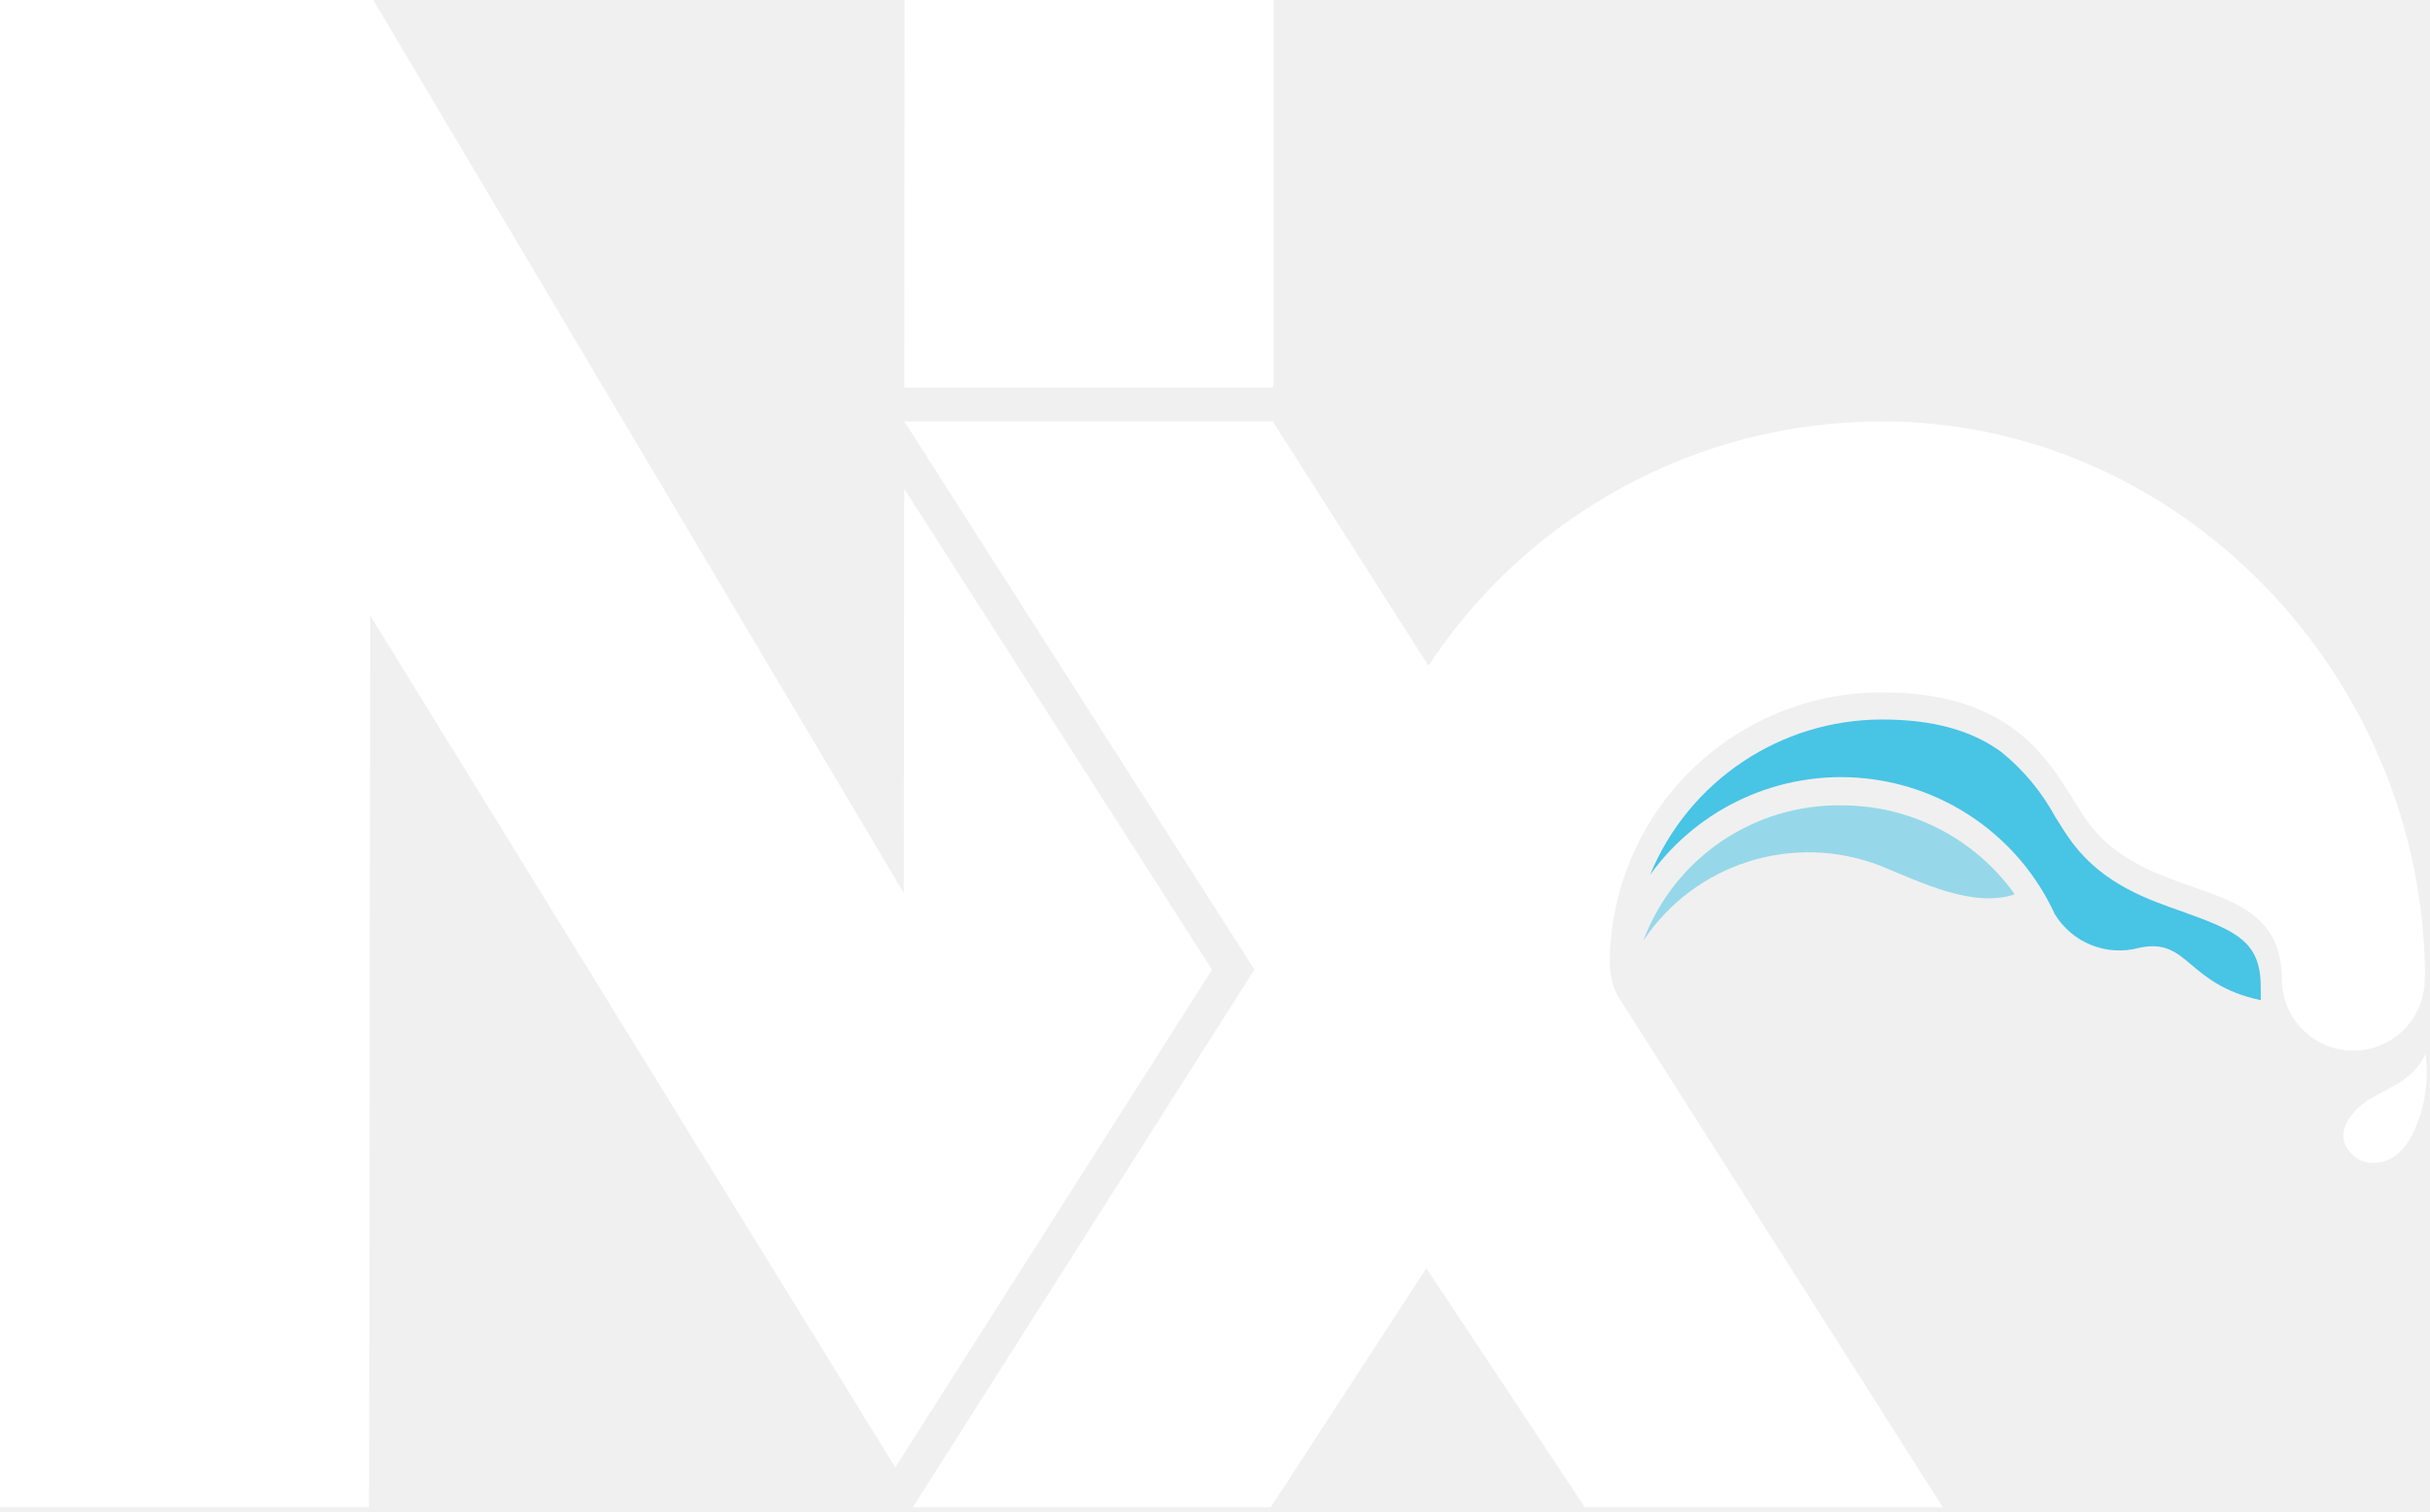
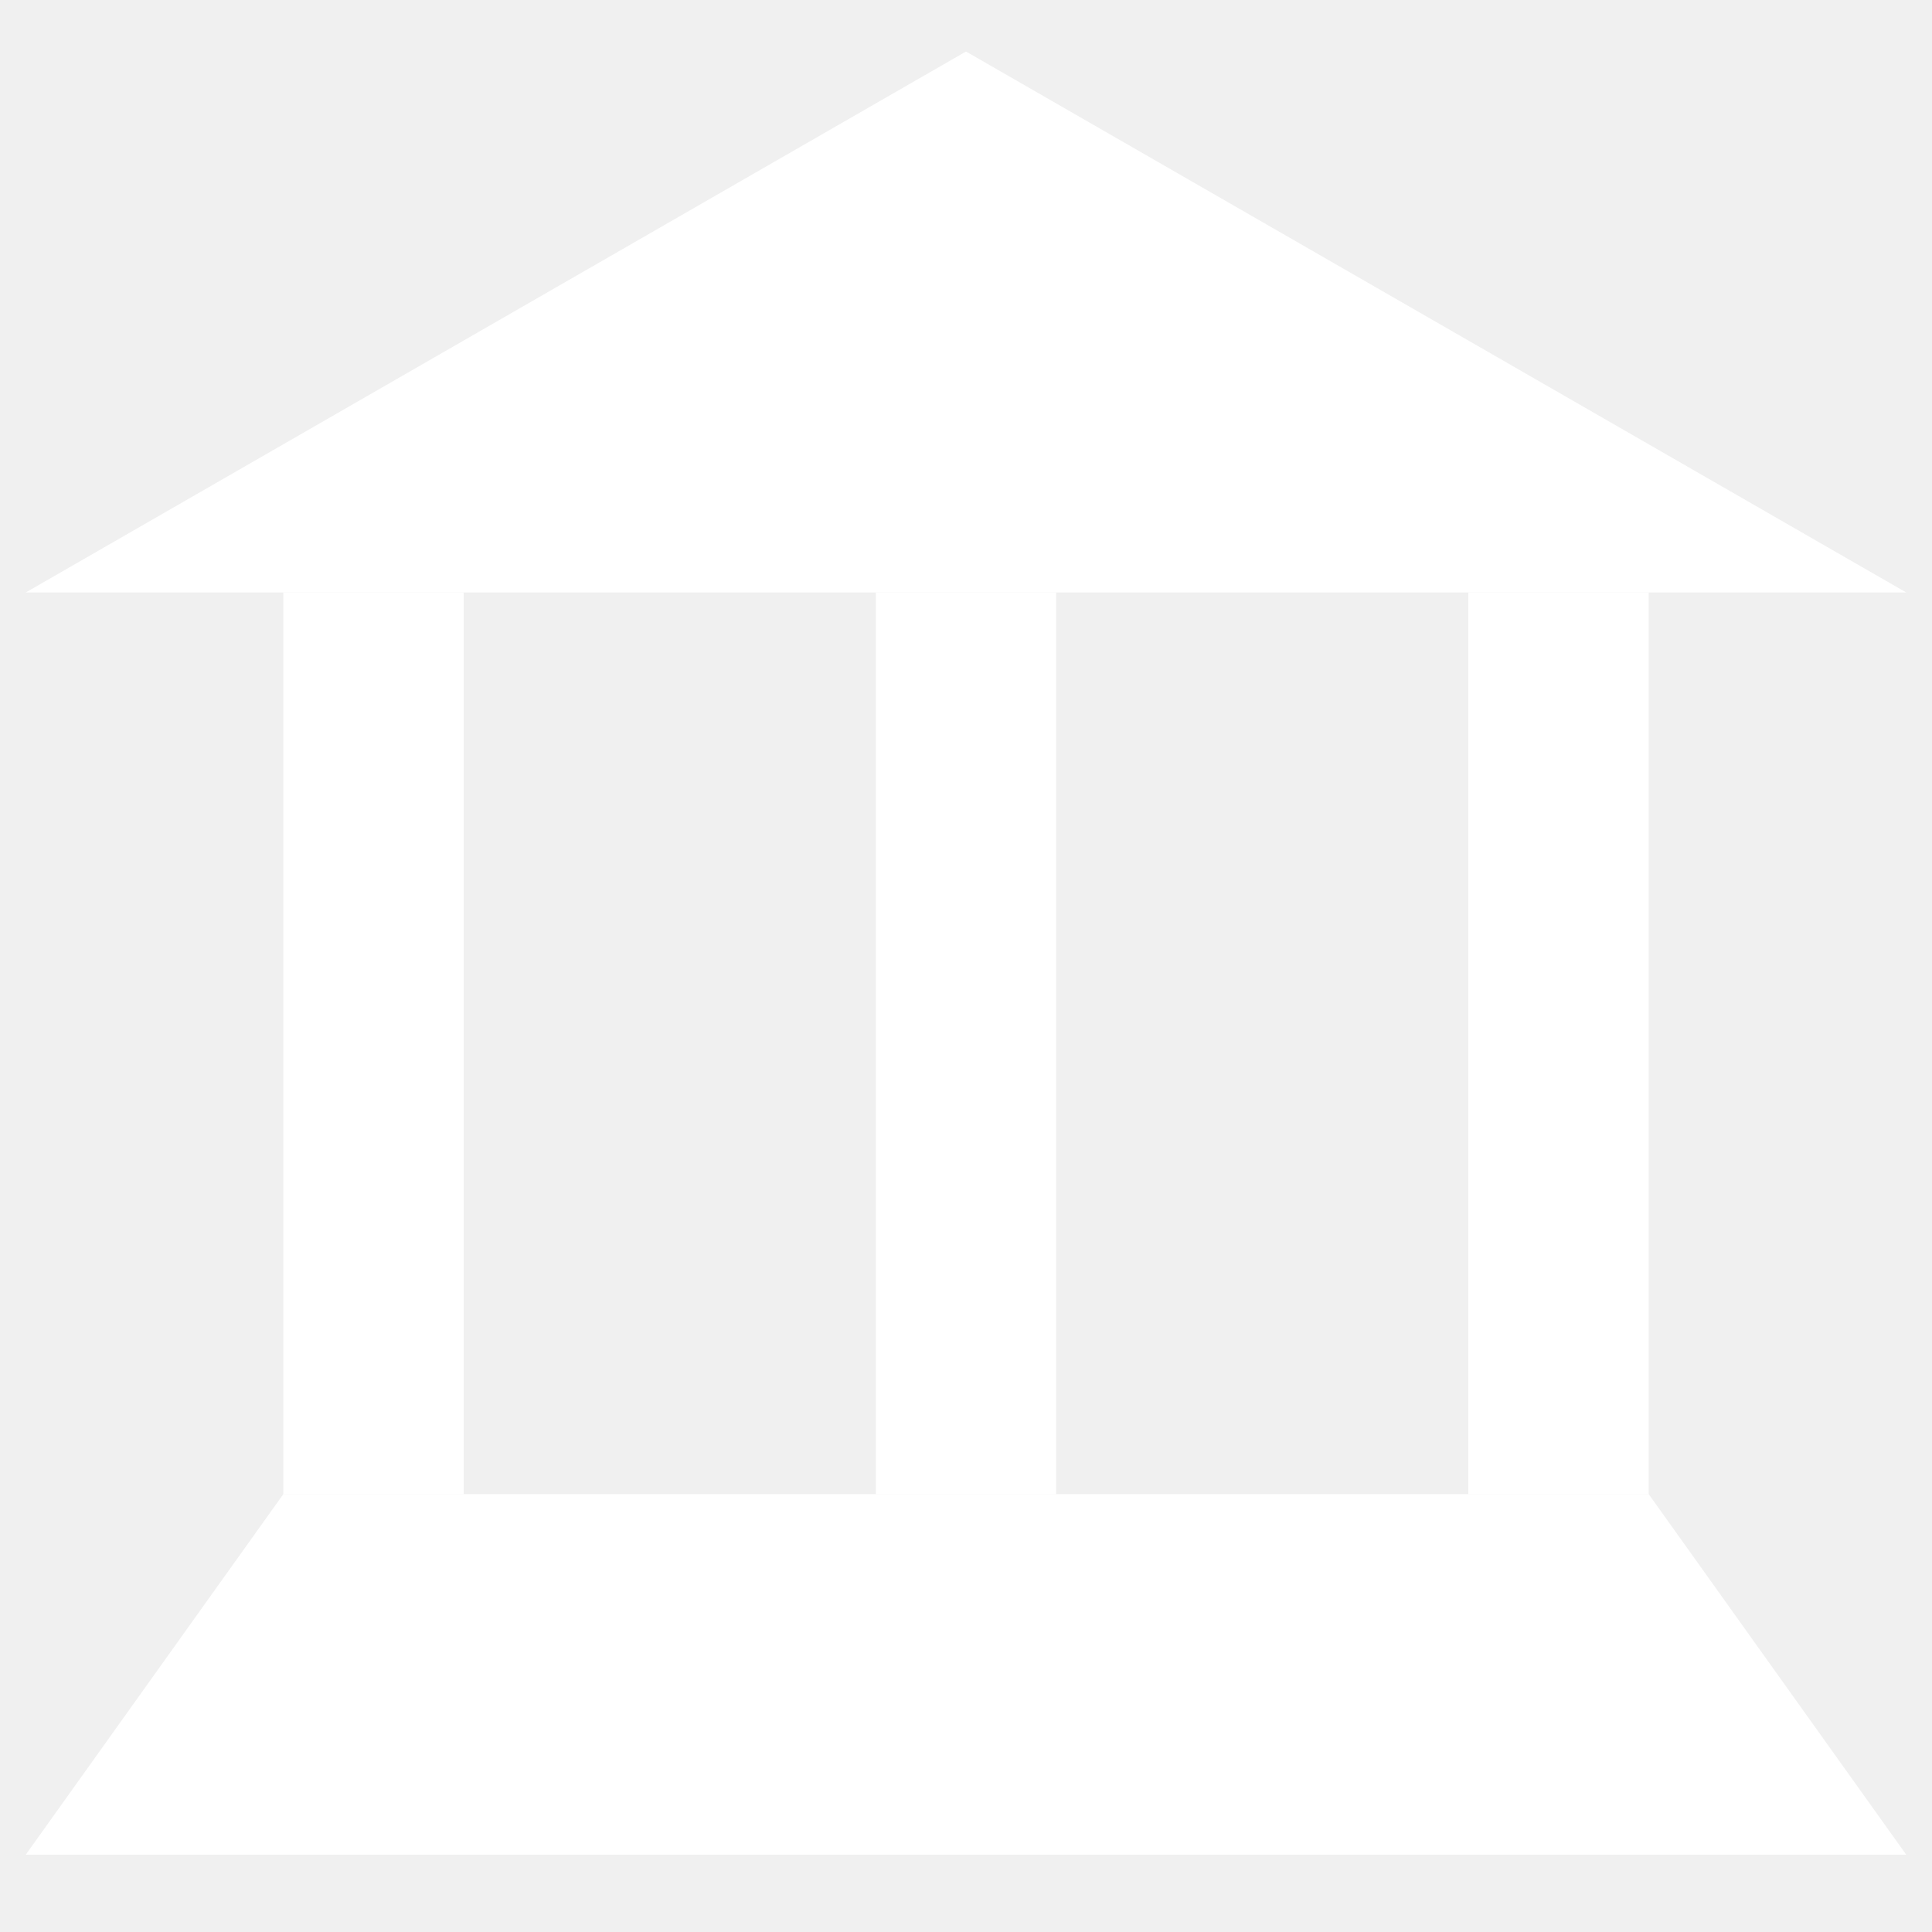
- <svg xmlns="http://www.w3.org/2000/svg" width="262px" height="163px" viewBox="0 0 262 163" version="1.1">
-   <g id="Styles-&amp;-Quick-Wins" stroke="none" stroke-width="1" fill="none" fill-rule="evenodd">
-     <g id="Nx---Quick-Wins" transform="translate(-476, -1284)" fill-rule="nonzero">
-       <g id="Logos" transform="translate(-11, 782)">
-         <g id="Nx_Flat_White" transform="translate(487, 502)">
-           <polygon id="Path" fill="#FFFFFF" points="130.68 104.59 97.49 52.71 97.44 96.3 40.24 0 0 0 0 162.57 39.79 162.57 39.92 66.39 96.53 158.26" />
-           <polygon id="Path" fill="#FFFFFF" points="97.5 41.79 137.24 41.79 137.33 41.33 137.33 0 97.54 0 97.49 41.33" />
-           <path d="M198.66,86.86 C189.14,86.68 180.539,92.516 177.19,101.43 C182.765,93.093 193.38,89.743 202.73,93.37 C207.05,95.13 212.73,97.97 217.23,96.45 C212.95,90.444 206.035,86.873 198.66,86.86 L198.66,86.86 Z" id="Path" fill="#96D8E9" />
-           <path d="M243.75,106.42 C243.75,101.55 241.1,100.42 235.6,98.42 C231.52,97 226.89,95.4 223.52,91 C222.86,90.13 222.25,89.15 221.6,88.11 C220.144,85.416 218.169,83.037 215.79,81.11 C212.58,78.75 208.37,77.6 202.91,77.6 C191.954,77.608 182.084,84.221 177.91,94.35 C183.187,87.028 191.957,83.061 200.94,83.931 C209.924,84.802 217.768,90.381 221.54,98.58 C223.425,101.69 227.141,103.175 230.65,102.22 C236.02,101.07 235.65,106.15 243.76,107.87 L243.75,106.42 Z" id="Path" fill="#48C4E5" />
-           <path d="M261.46,105.38 L261.46,105.27 C261.34,73.03 235.17,45.45 202.91,45.45 C183.207,45.436 164.822,55.345 154,71.81 L153.79,71.45 L137.23,45.45 L97.5,45.45 L135.25,104.57 L98.41,162.57 L137,162.57 L153.79,136.78 L170.88,162.57 L209.48,162.57 L174.48,107.49 C173.899,106.417 173.584,105.22 173.56,104 C173.557,96.22 176.647,88.759 182.148,83.258 C187.649,77.757 195.11,74.667 202.89,74.67 C219.11,74.67 221.82,84.37 225.32,88.93 C232.23,97.93 246.03,93.99 246.03,105.73 L246.03,105.73 C246.071,108.481 247.577,111.001 249.98,112.341 C252.383,113.681 255.318,113.637 257.68,112.226 C260.041,110.815 261.471,108.251 261.43,105.5 L261.43,105.5 L261.43,105.38 L261.46,105.38 Z" id="Path" fill="#FFFFFF" />
-           <path d="M261.5,113.68 C261.892,116.422 261.504,119.219 260.38,121.75 C258.18,126.84 254.51,125.14 254.51,125.14 C254.51,125.14 251.35,123.6 253.27,120.65 C255.4,117.36 259.61,117.74 261.5,113.68 Z" id="Path" fill="#FFFFFF" />
-         </g>
-       </g>
-     </g>
+ <svg xmlns="http://www.w3.org/2000/svg" width="75" height="75" viewBox="0 0 75 75">
+   <g fill="none" fill-rule="evenodd">
+     <polygon fill="#FFF" points="37.5 2 74 23 1 23" />
+     <rect width="7" height="35" x="34" y="23" fill="#FFF" />
+     <rect width="7" height="35" x="11" y="23" fill="#FFF" />
+     <rect width="7" height="35" x="57" y="23" fill="#FFF" />
+     <polygon fill="#FFF" points="11 58 64 58 74 72 1 72" />
  </g>
</svg>
